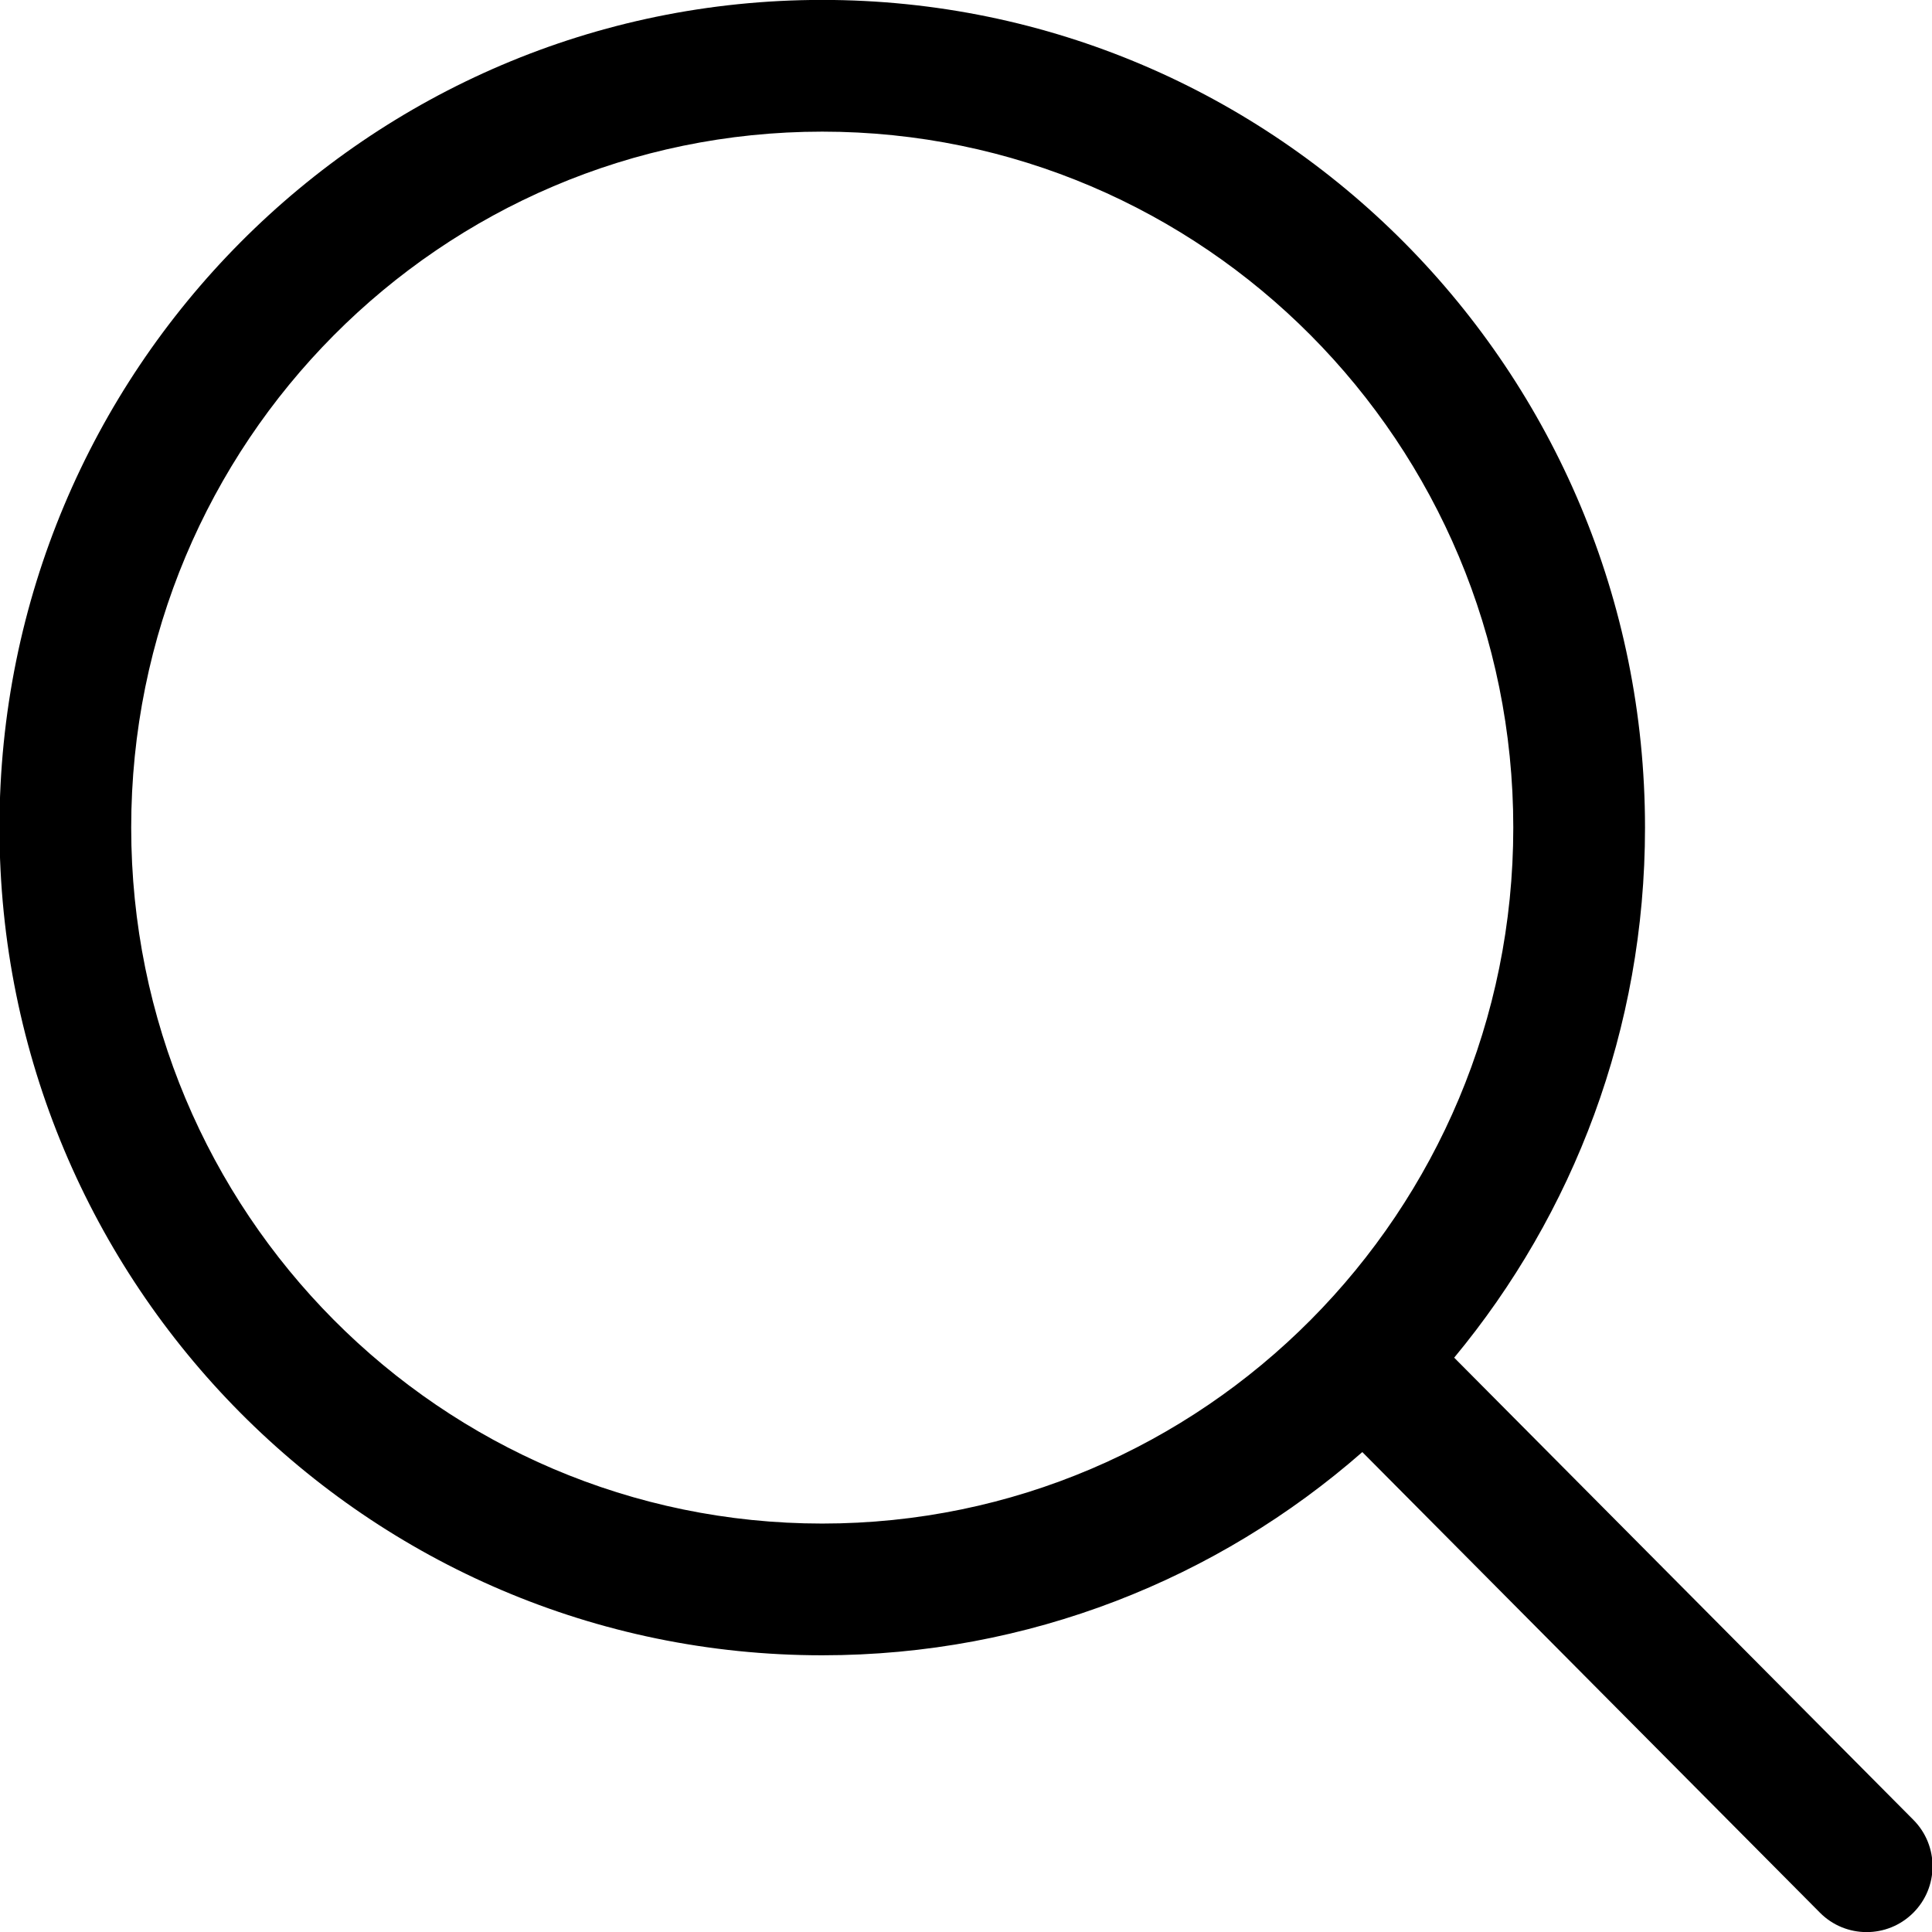
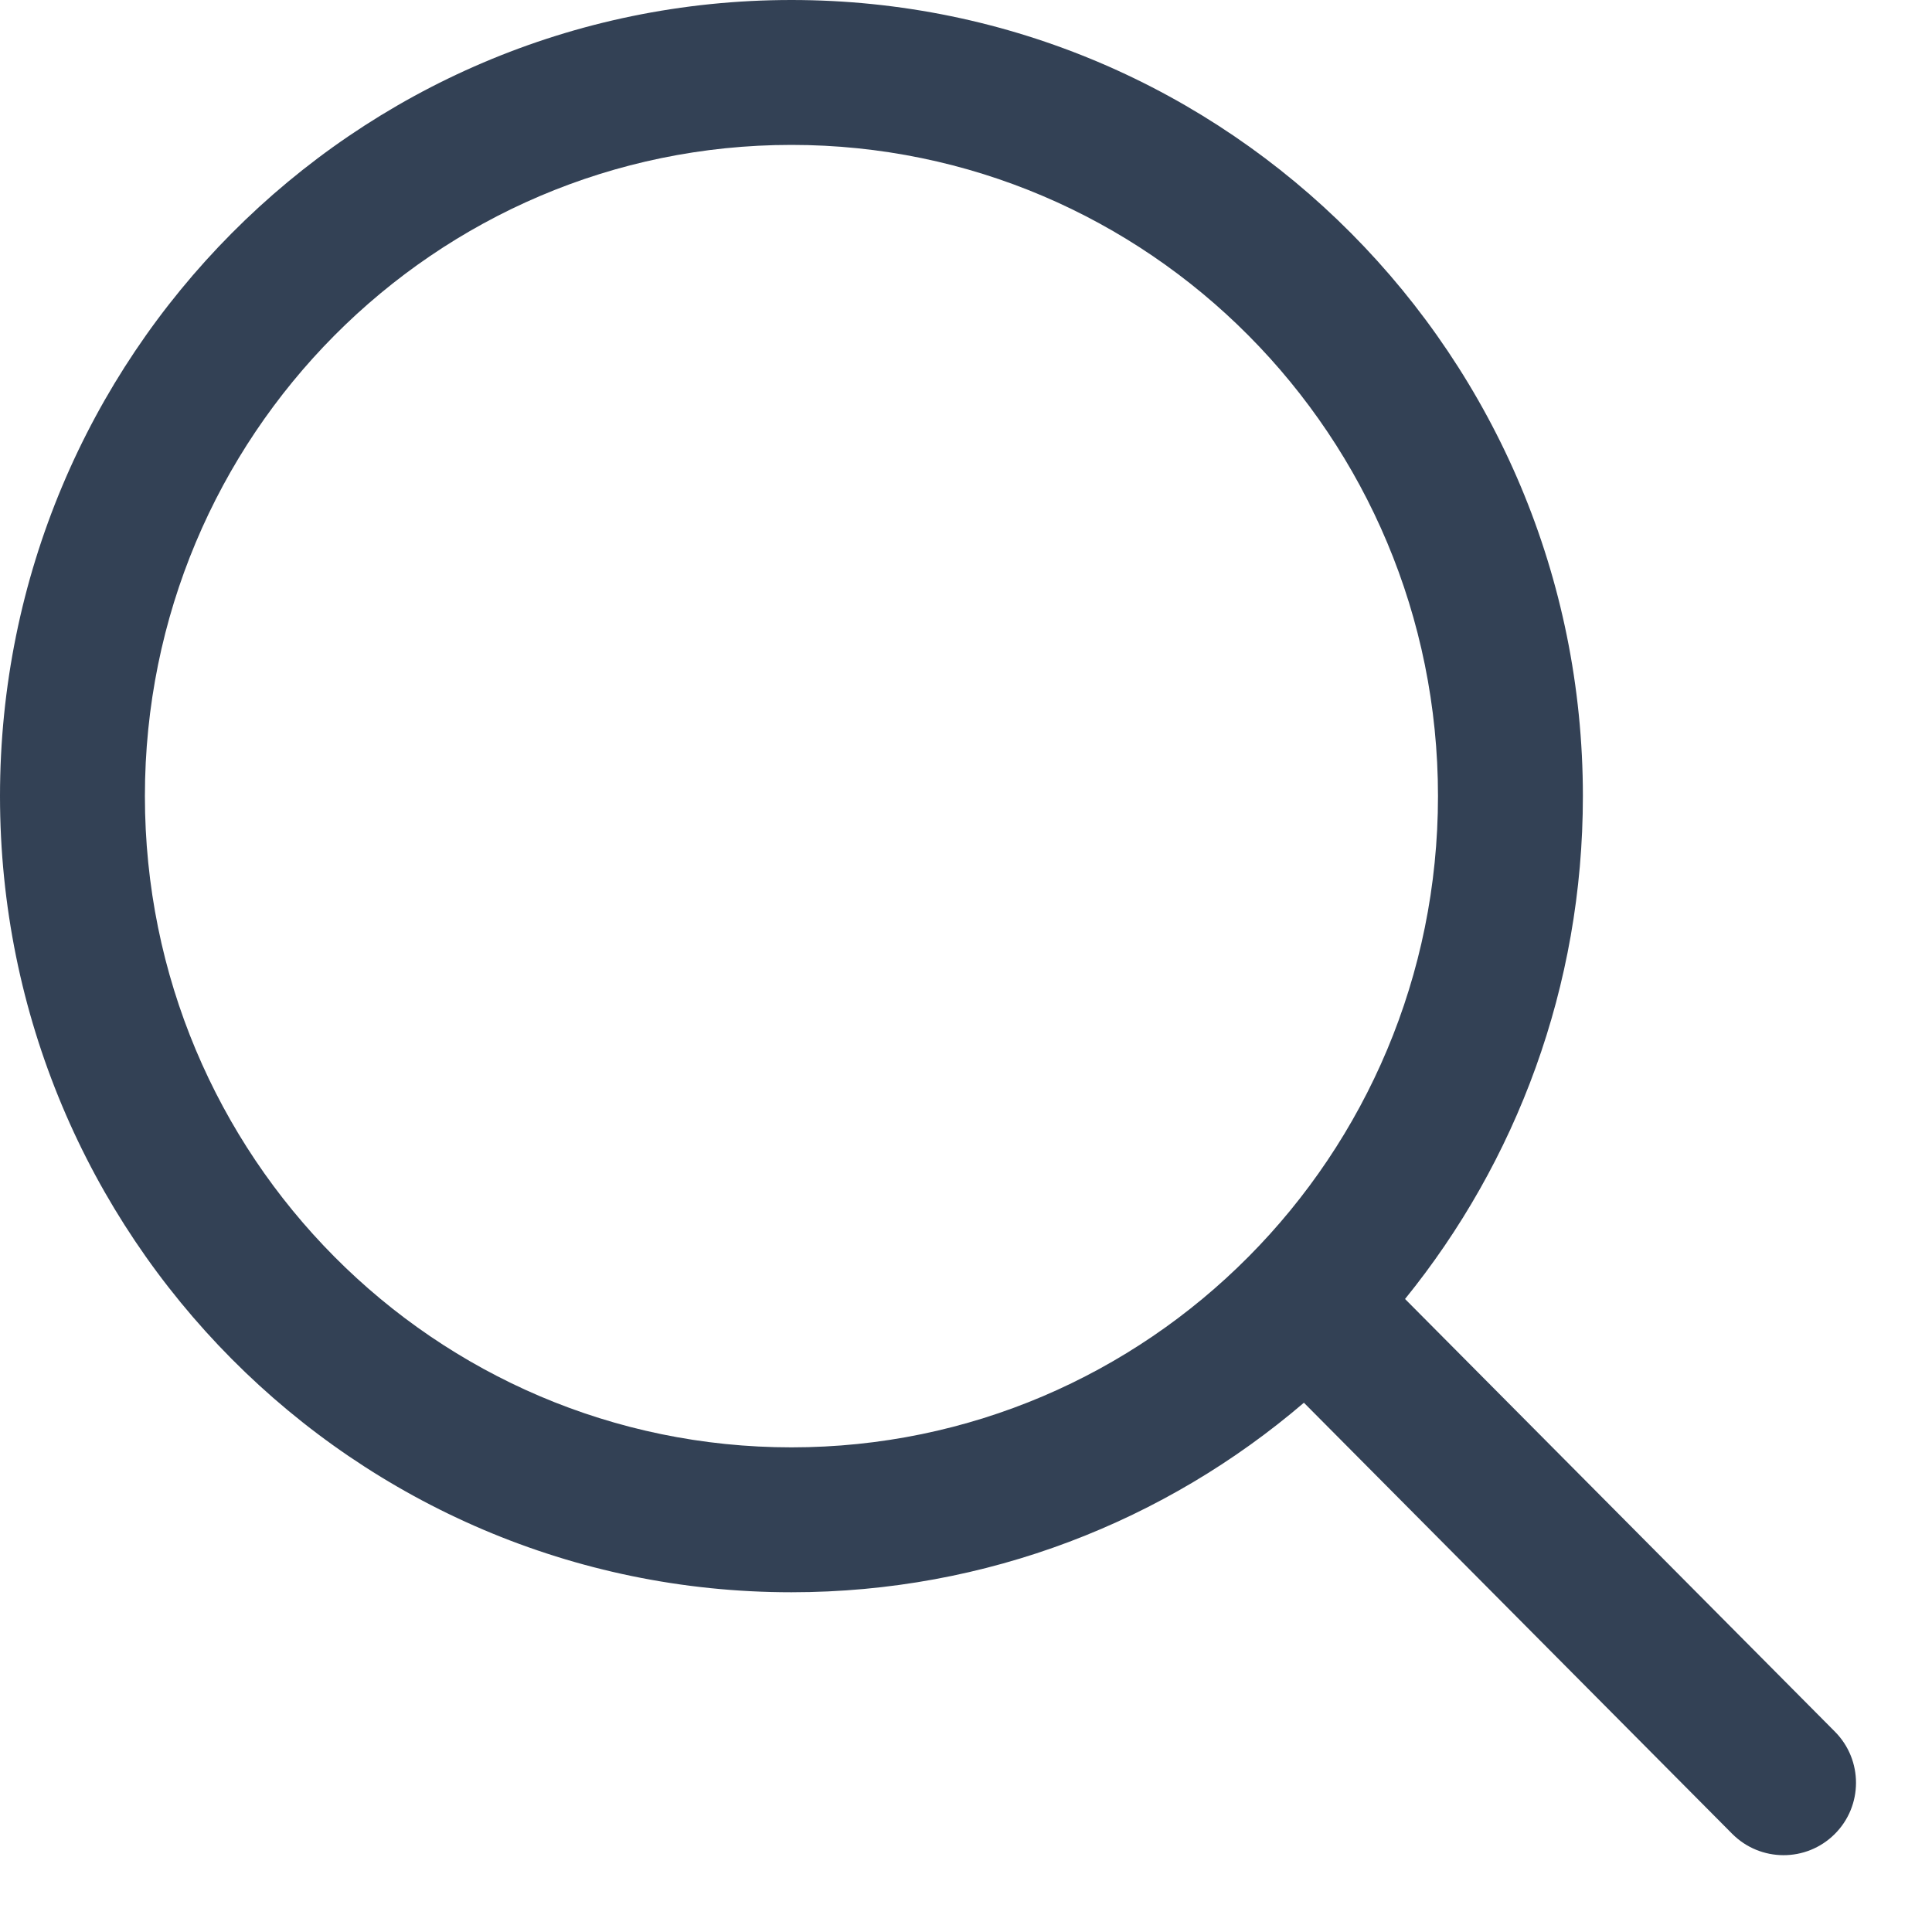
- <svg xmlns="http://www.w3.org/2000/svg" width="22" height="22" viewBox="0 0 22 22" fill="none">
-   <path fill-rule="evenodd" clip-rule="evenodd" d="M1.494 9.424C1.494 5.042 5.022 1.499 9.363 1.499C13.704 1.499 17.232 5.042 17.232 9.424C17.232 13.806 13.704 17.349 9.363 17.349C5.022 17.349 1.494 13.806 1.494 9.424ZM9.363 -0.001C4.184 -0.001 -0.006 4.223 -0.006 9.424C-0.006 14.625 4.184 18.849 9.363 18.849C11.718 18.849 13.868 17.976 15.513 16.535L20.724 21.78C21.016 22.074 21.491 22.075 21.785 21.783C22.079 21.491 22.08 21.017 21.788 20.723L16.559 15.46C17.916 13.824 18.732 11.719 18.732 9.424C18.732 4.223 14.542 -0.001 9.363 -0.001Z" fill="currentColor" />
+ <svg xmlns="http://www.w3.org/2000/svg" width="20" height="20" viewBox="0 0 20 20" fill="none">
+   <path fill-rule="evenodd" clip-rule="evenodd" d="M1.5 8.241C1.5 4.514 4.501 1.5 8.193 1.5C11.885 1.5 14.886 4.514 14.886 8.241C14.886 11.969 11.885 14.983 8.193 14.983C4.501 14.983 1.5 11.969 1.5 8.241ZM8.193 0C3.663 0 0 3.694 0 8.241C0 12.788 3.663 16.483 8.193 16.483C10.218 16.483 12.069 15.744 13.498 14.521L17.931 18.983C18.223 19.277 18.698 19.279 18.992 18.987C19.286 18.695 19.287 18.22 18.995 17.926L14.545 13.447C15.696 12.027 16.386 10.214 16.386 8.241C16.386 3.694 12.722 0 8.193 0Z" fill="#334155" />
</svg>
